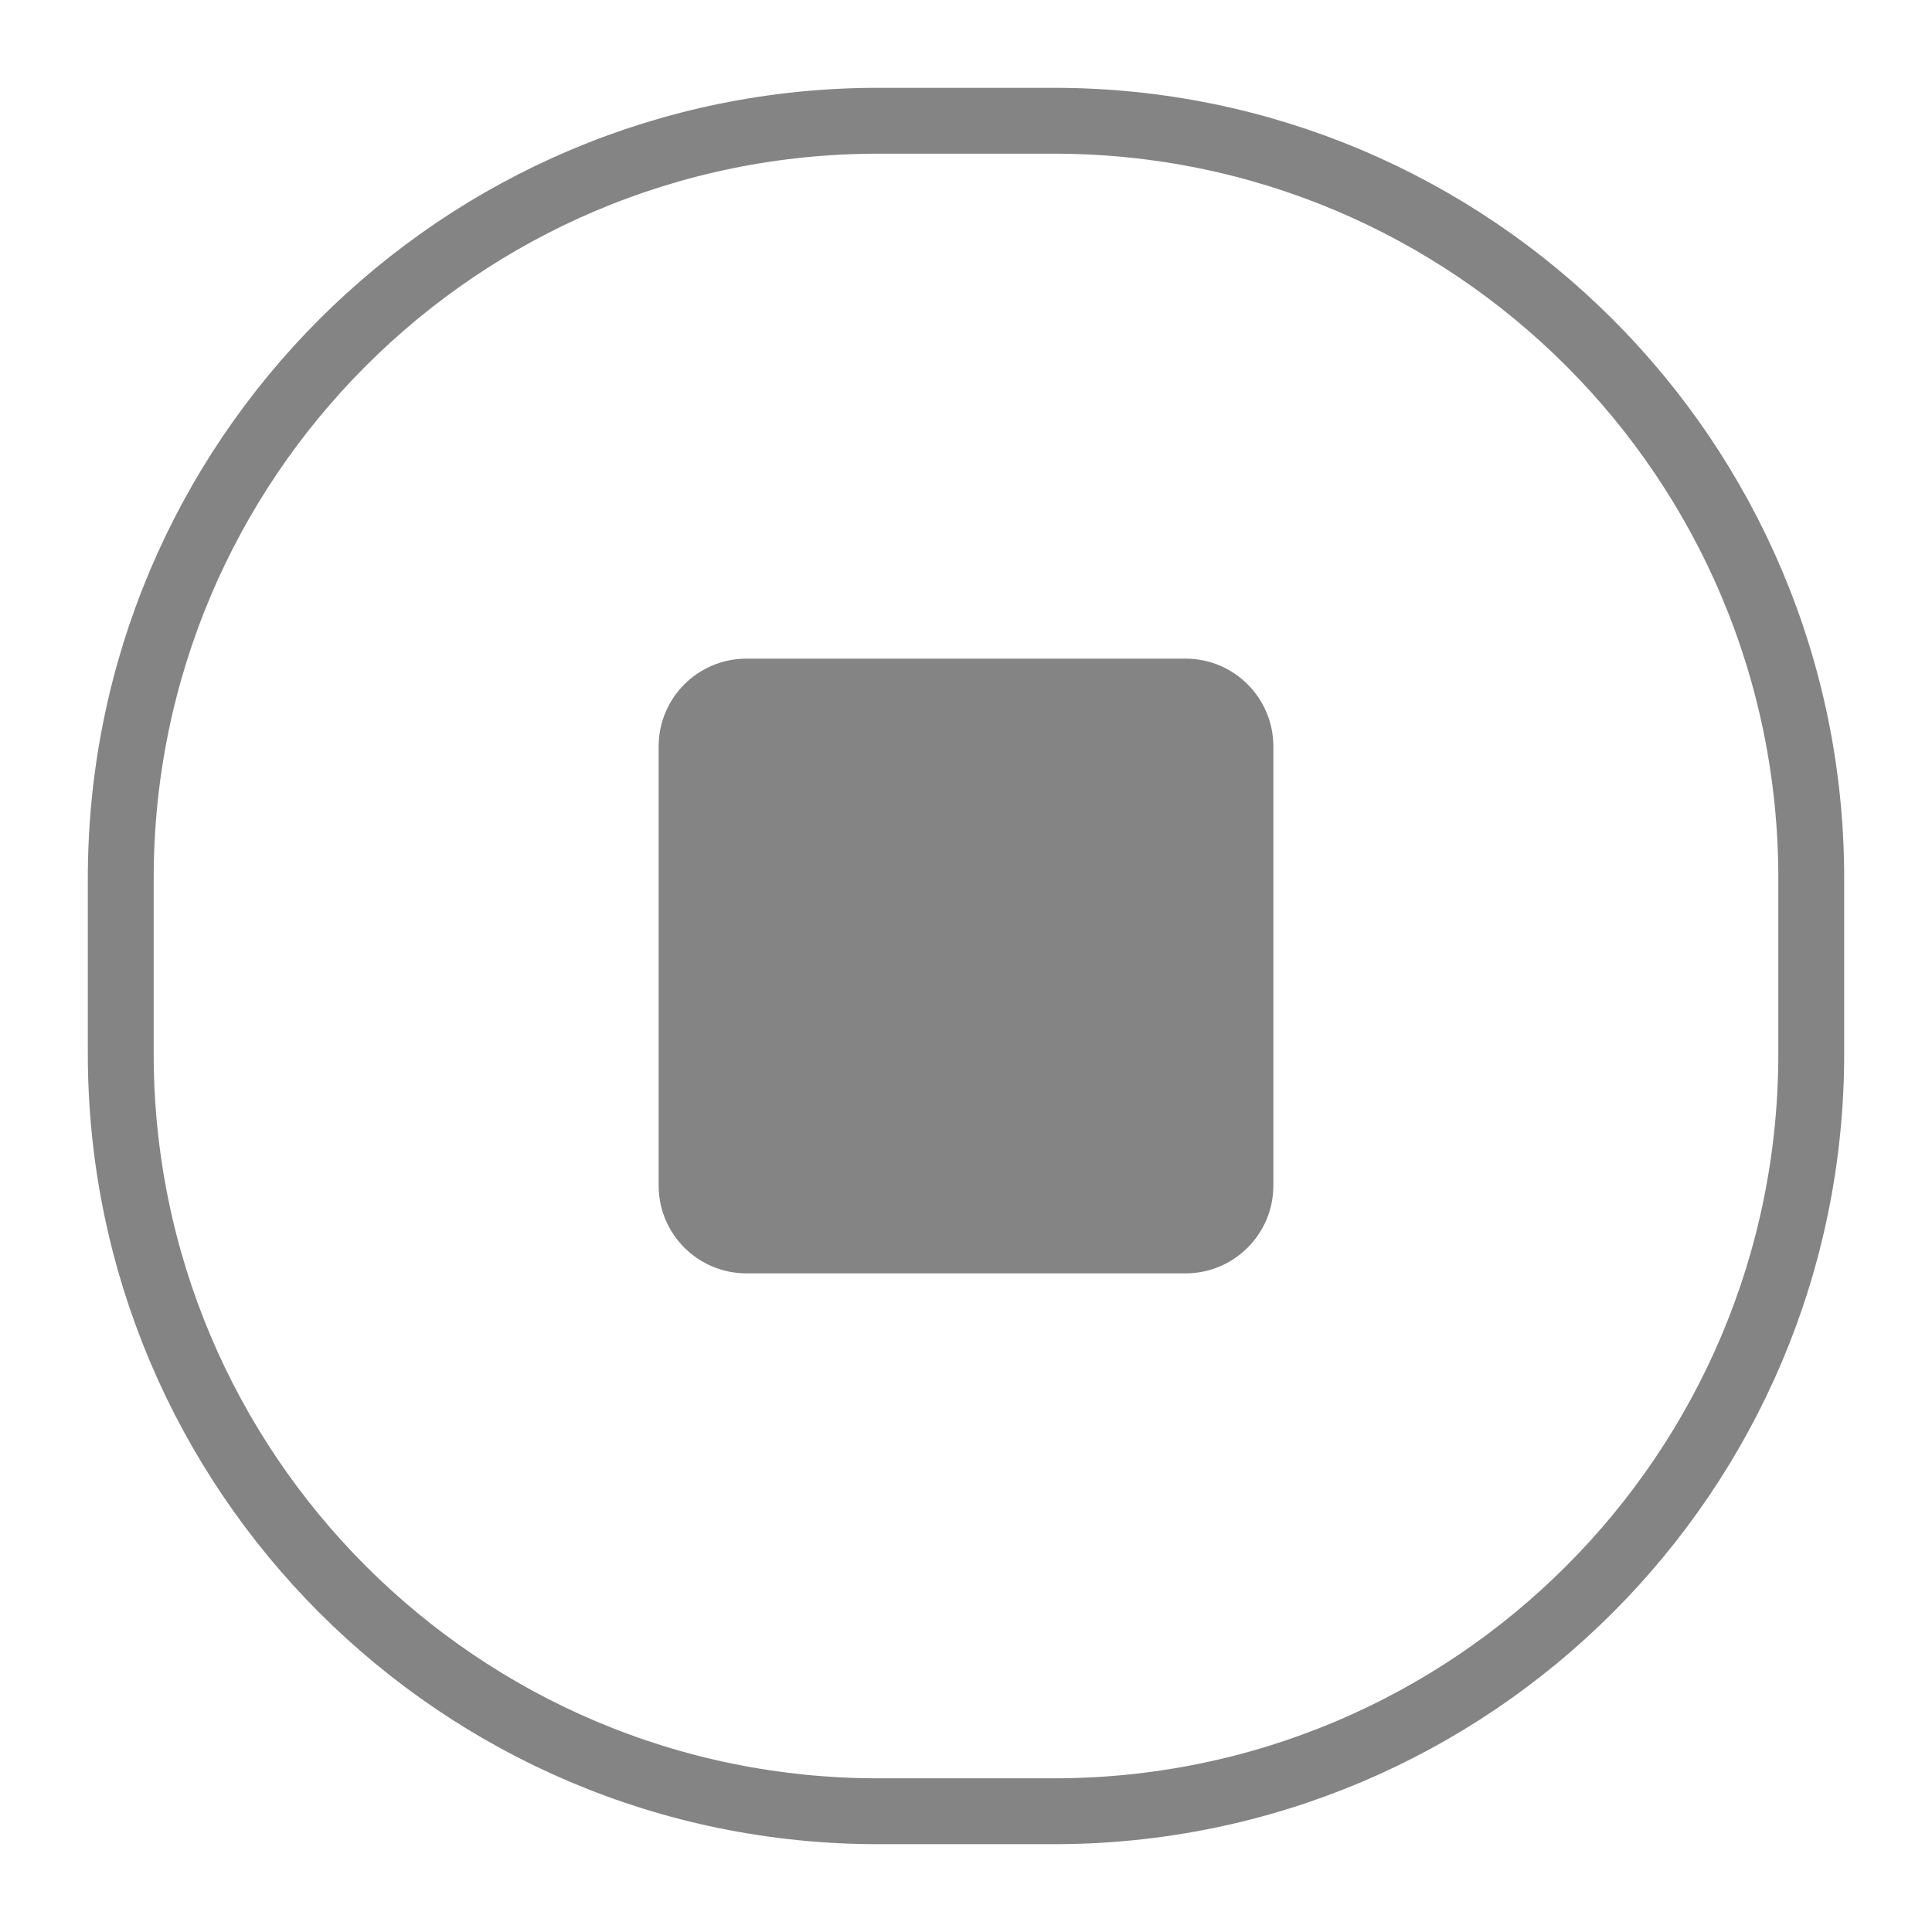
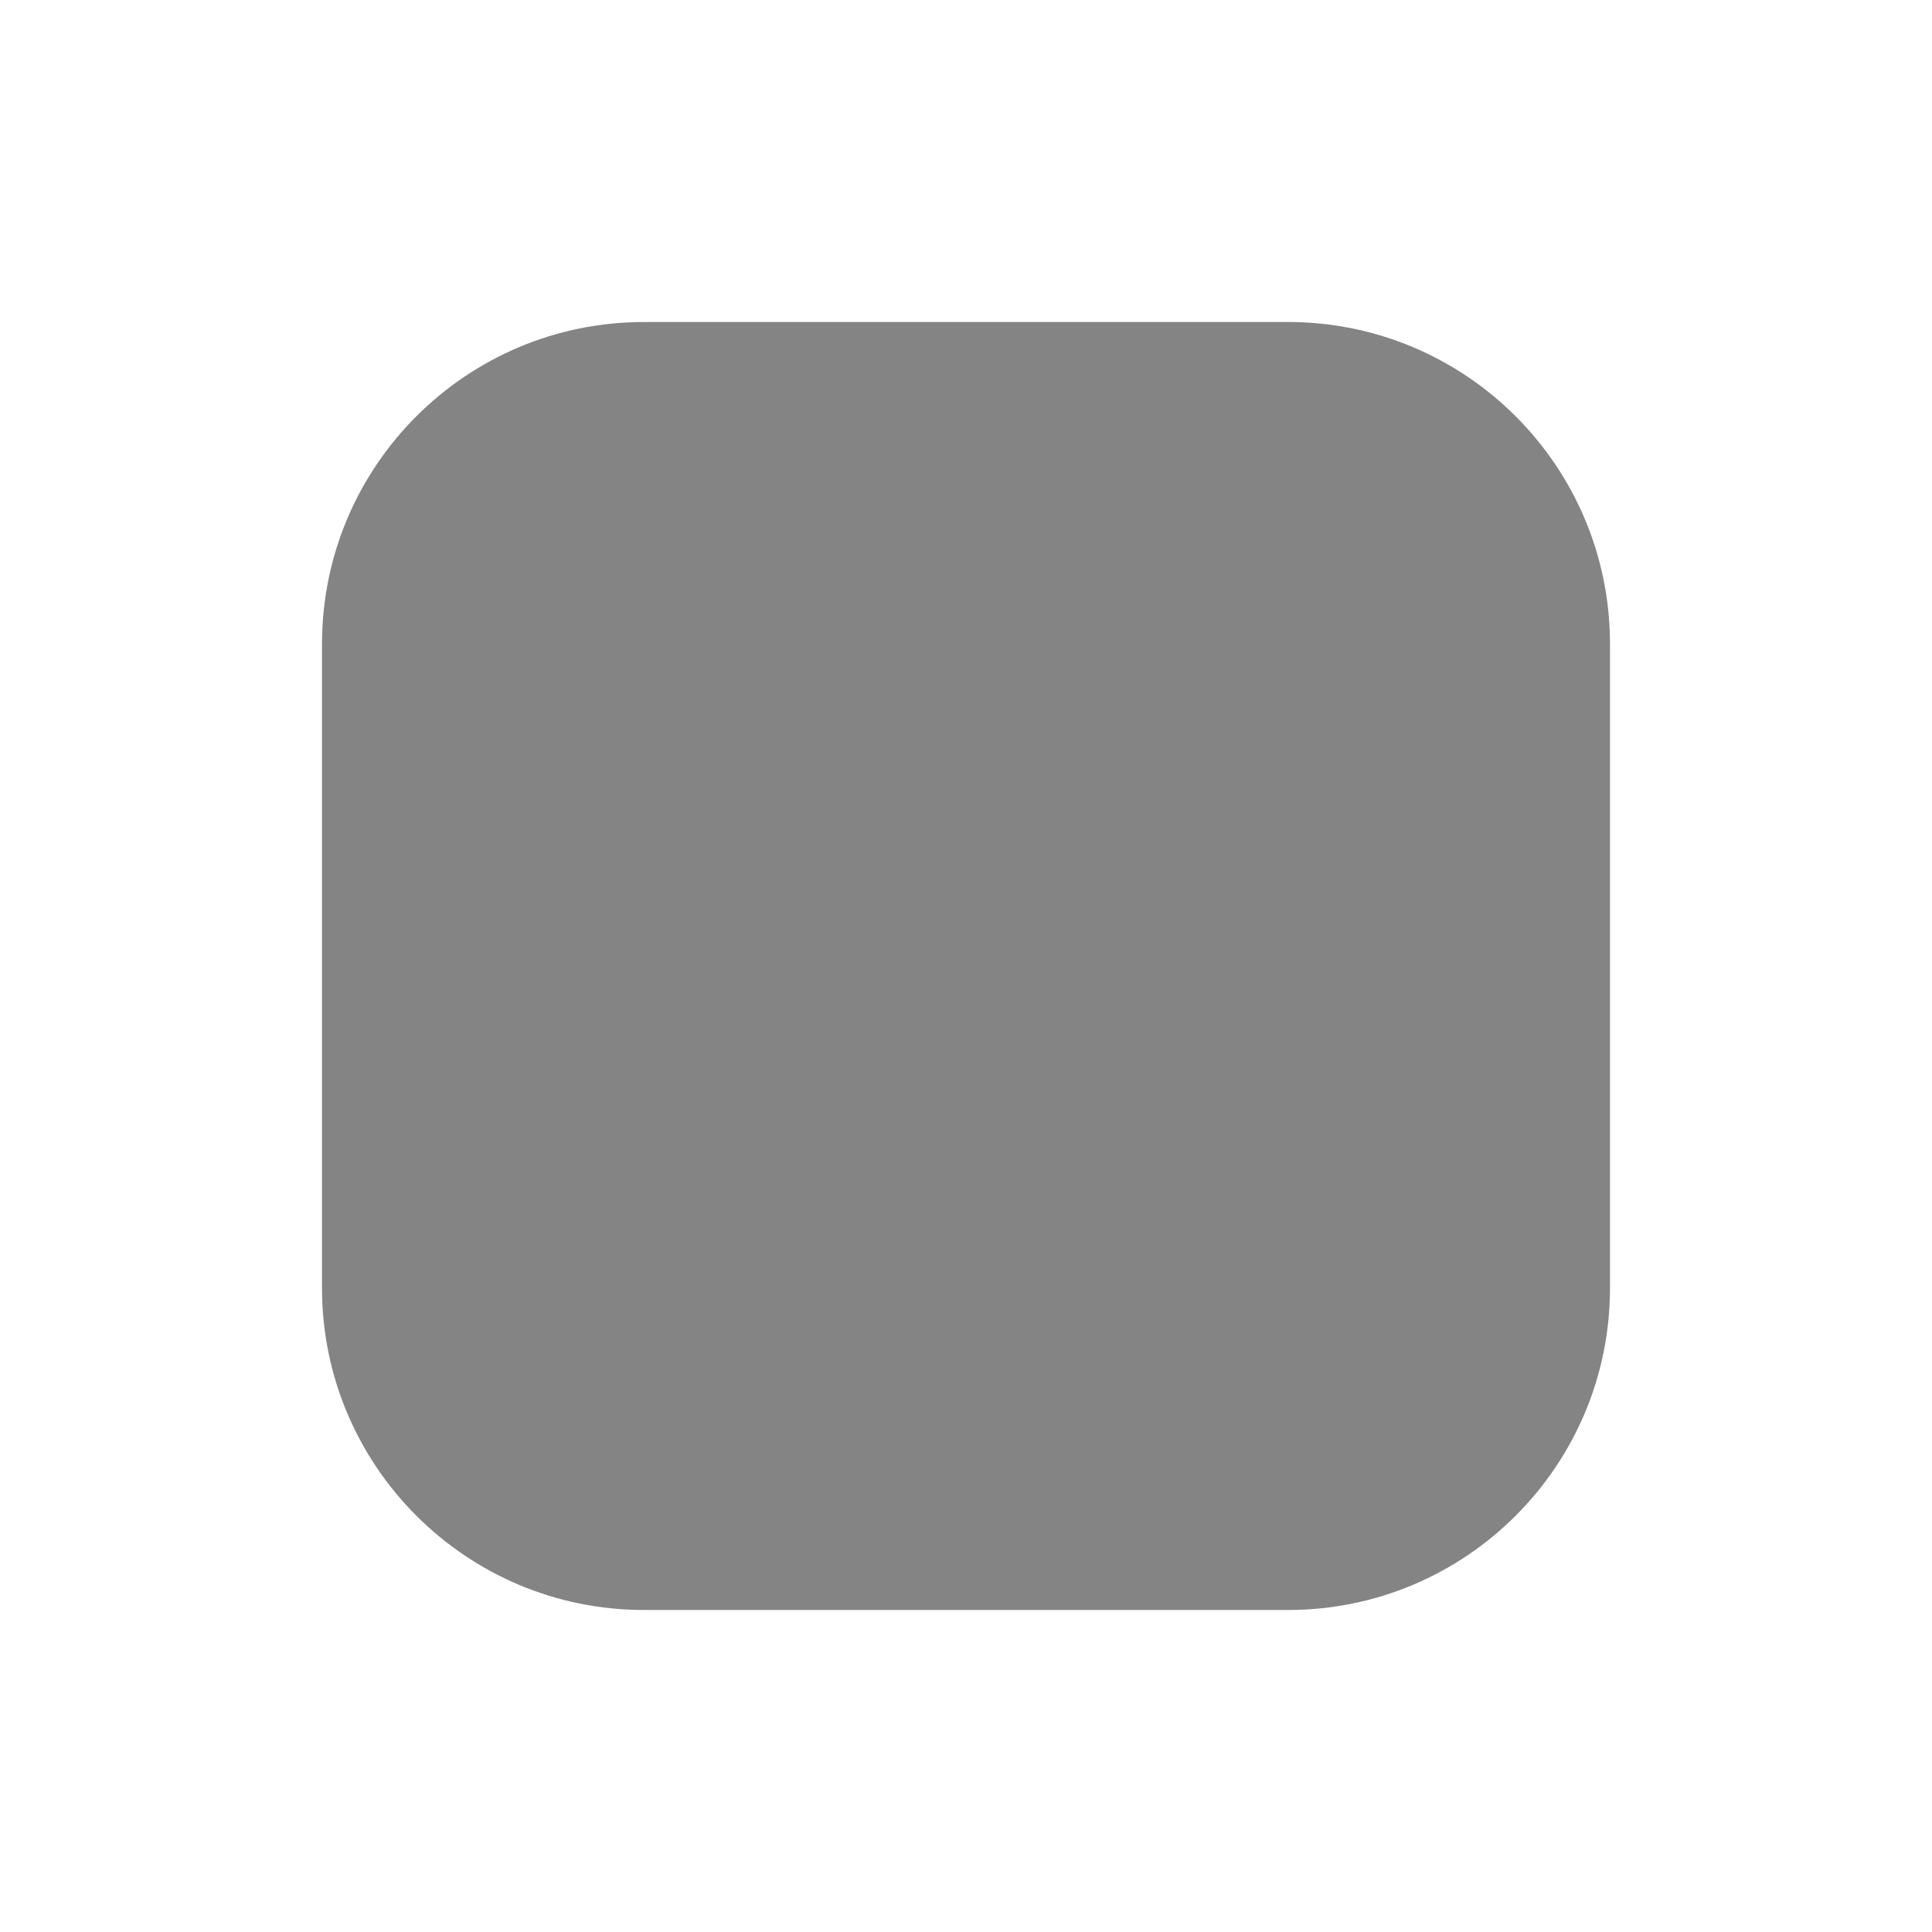
- <svg xmlns="http://www.w3.org/2000/svg" width="44" height="44" viewBox="0 0 44 44" fill="none">
-   <rect x="2.75" y="2.75" width="38.5" height="38.5" rx="17.25" stroke="#848484" stroke-width="1.5" />
-   <rect x="15" y="15" width="14" height="14" rx="2" fill="#848484" />
+ <svg xmlns="http://www.w3.org/2000/svg" width="24" height="24" viewBox="0 0 24 24" fill="none">
+   <g id="square">
+     <path id="Vector" d="M16 4H8C5.791 4 4 5.791 4 8V16C4 18.209 5.791 20 8 20H16C18.209 20 20 18.209 20 16V8C20 5.791 18.209 4 16 4Z" fill="#848484" />
+   </g>
</svg>
